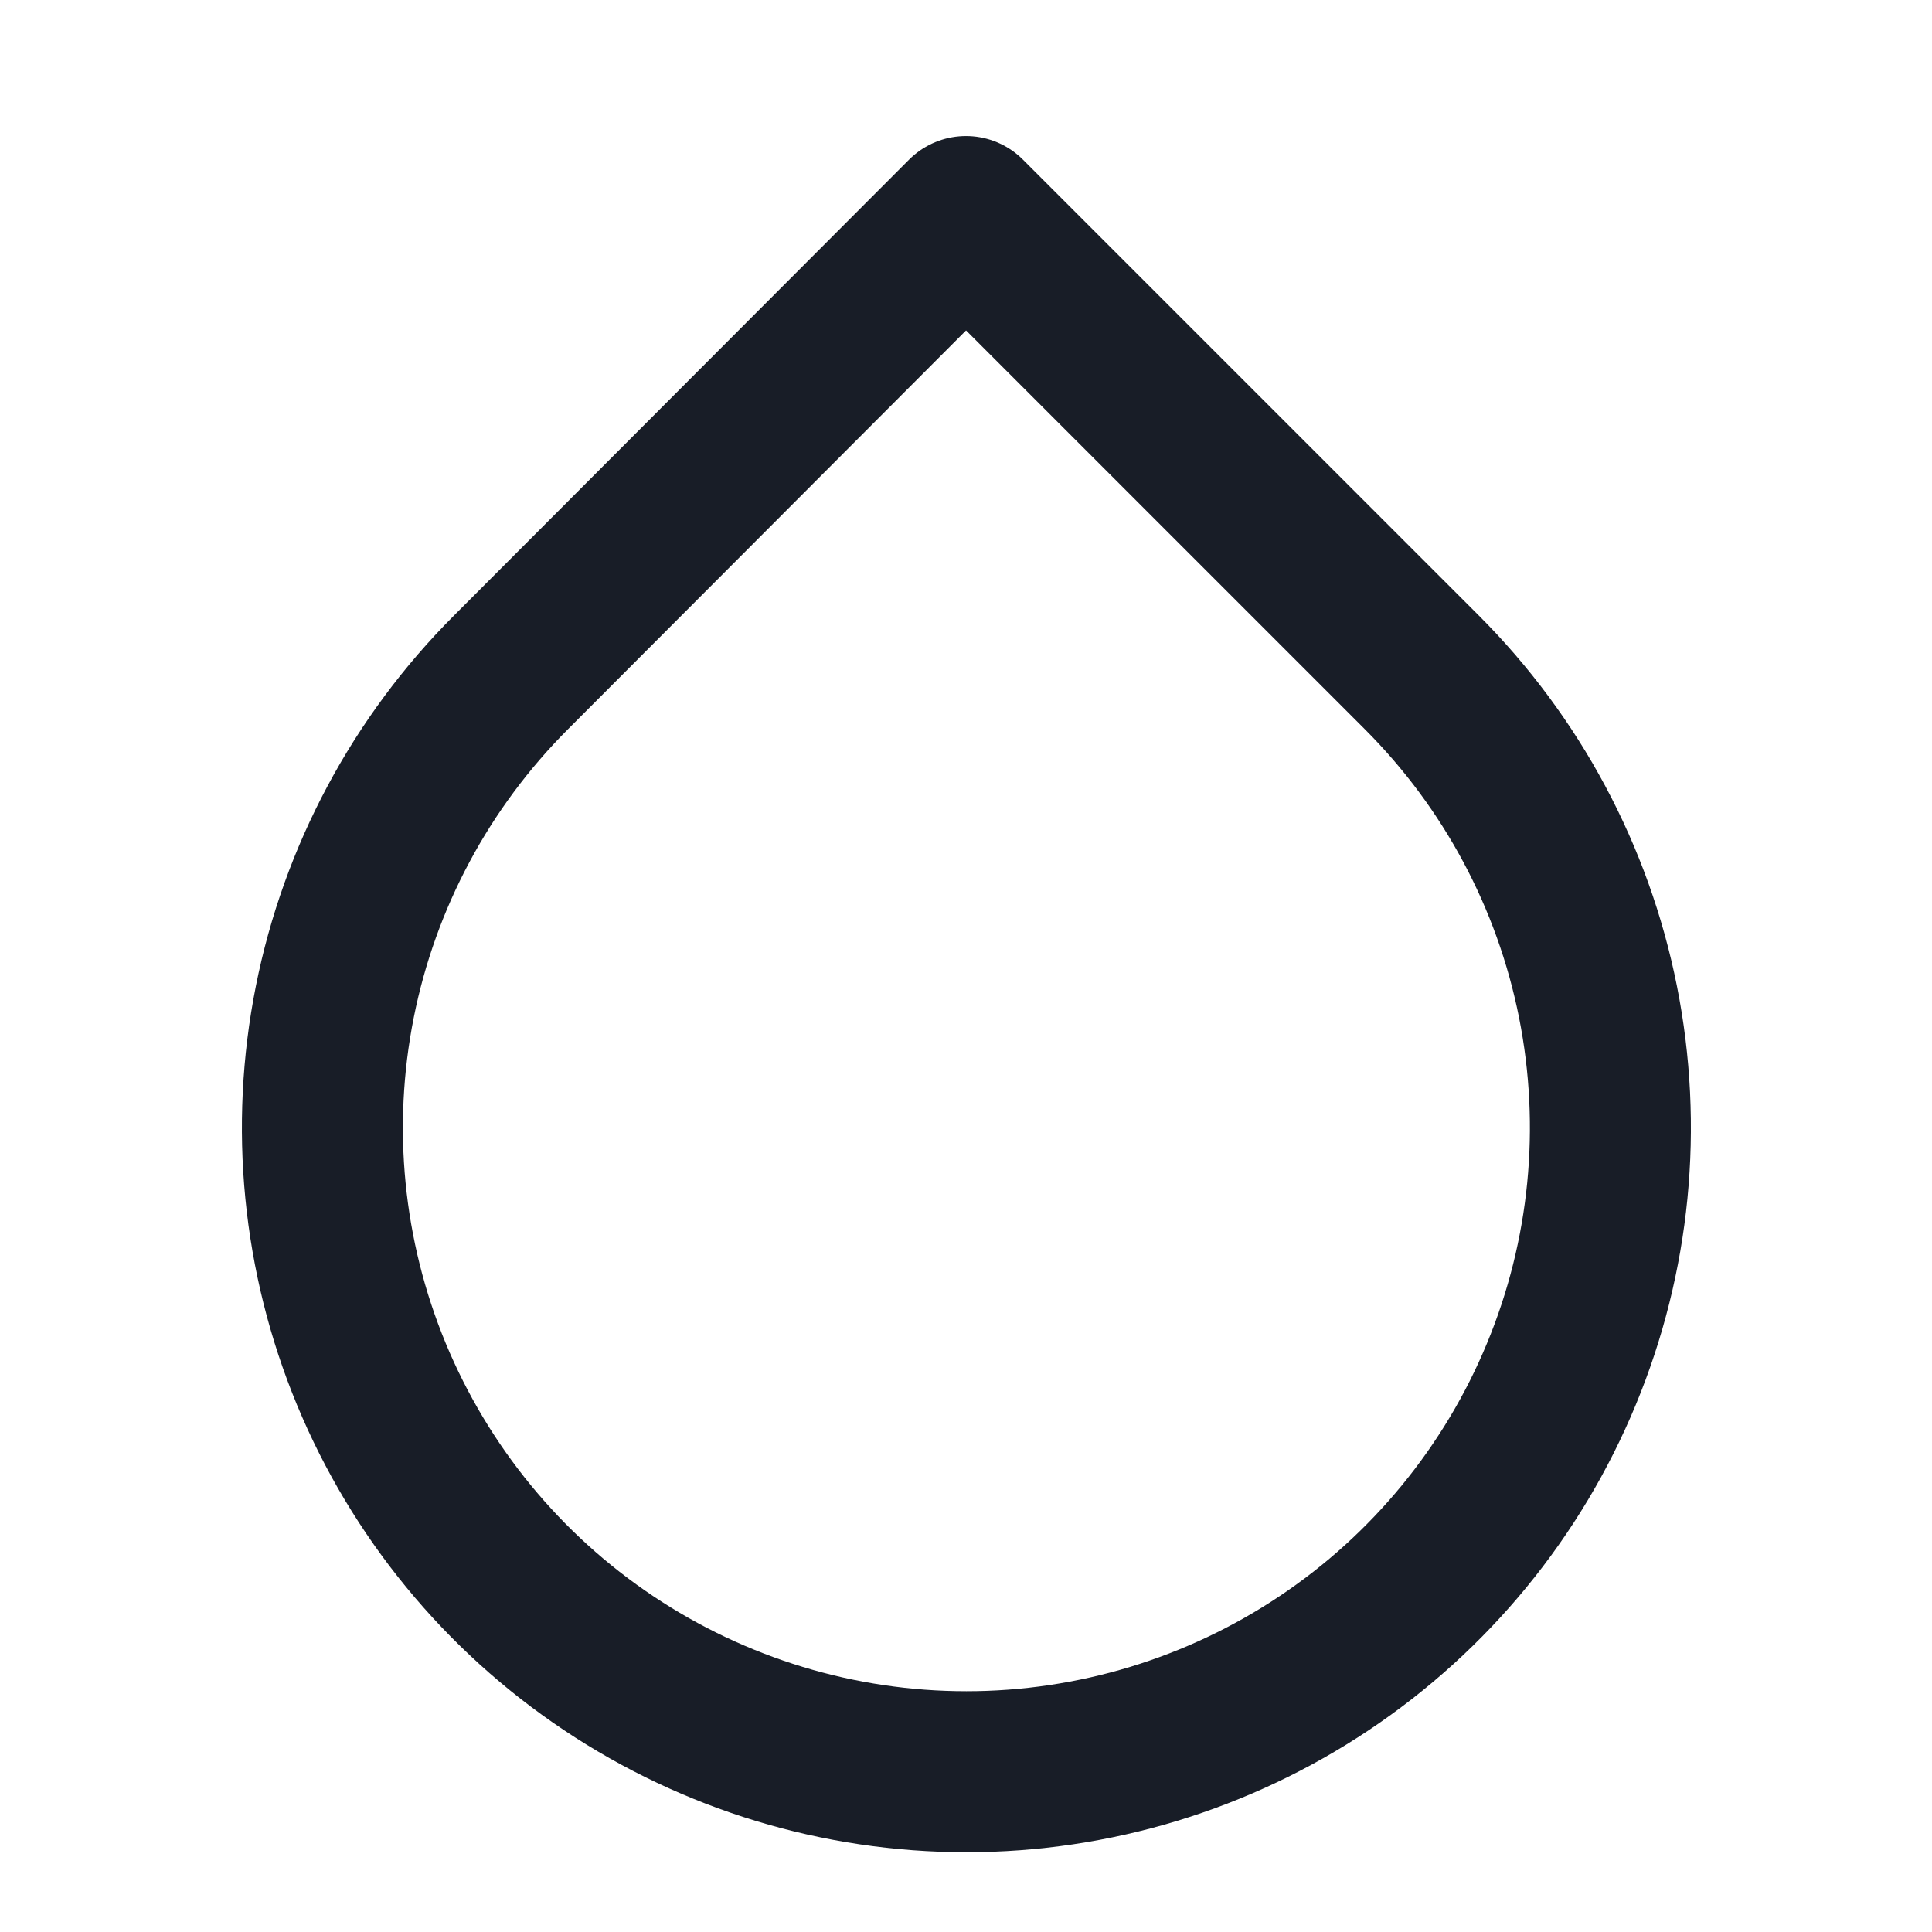
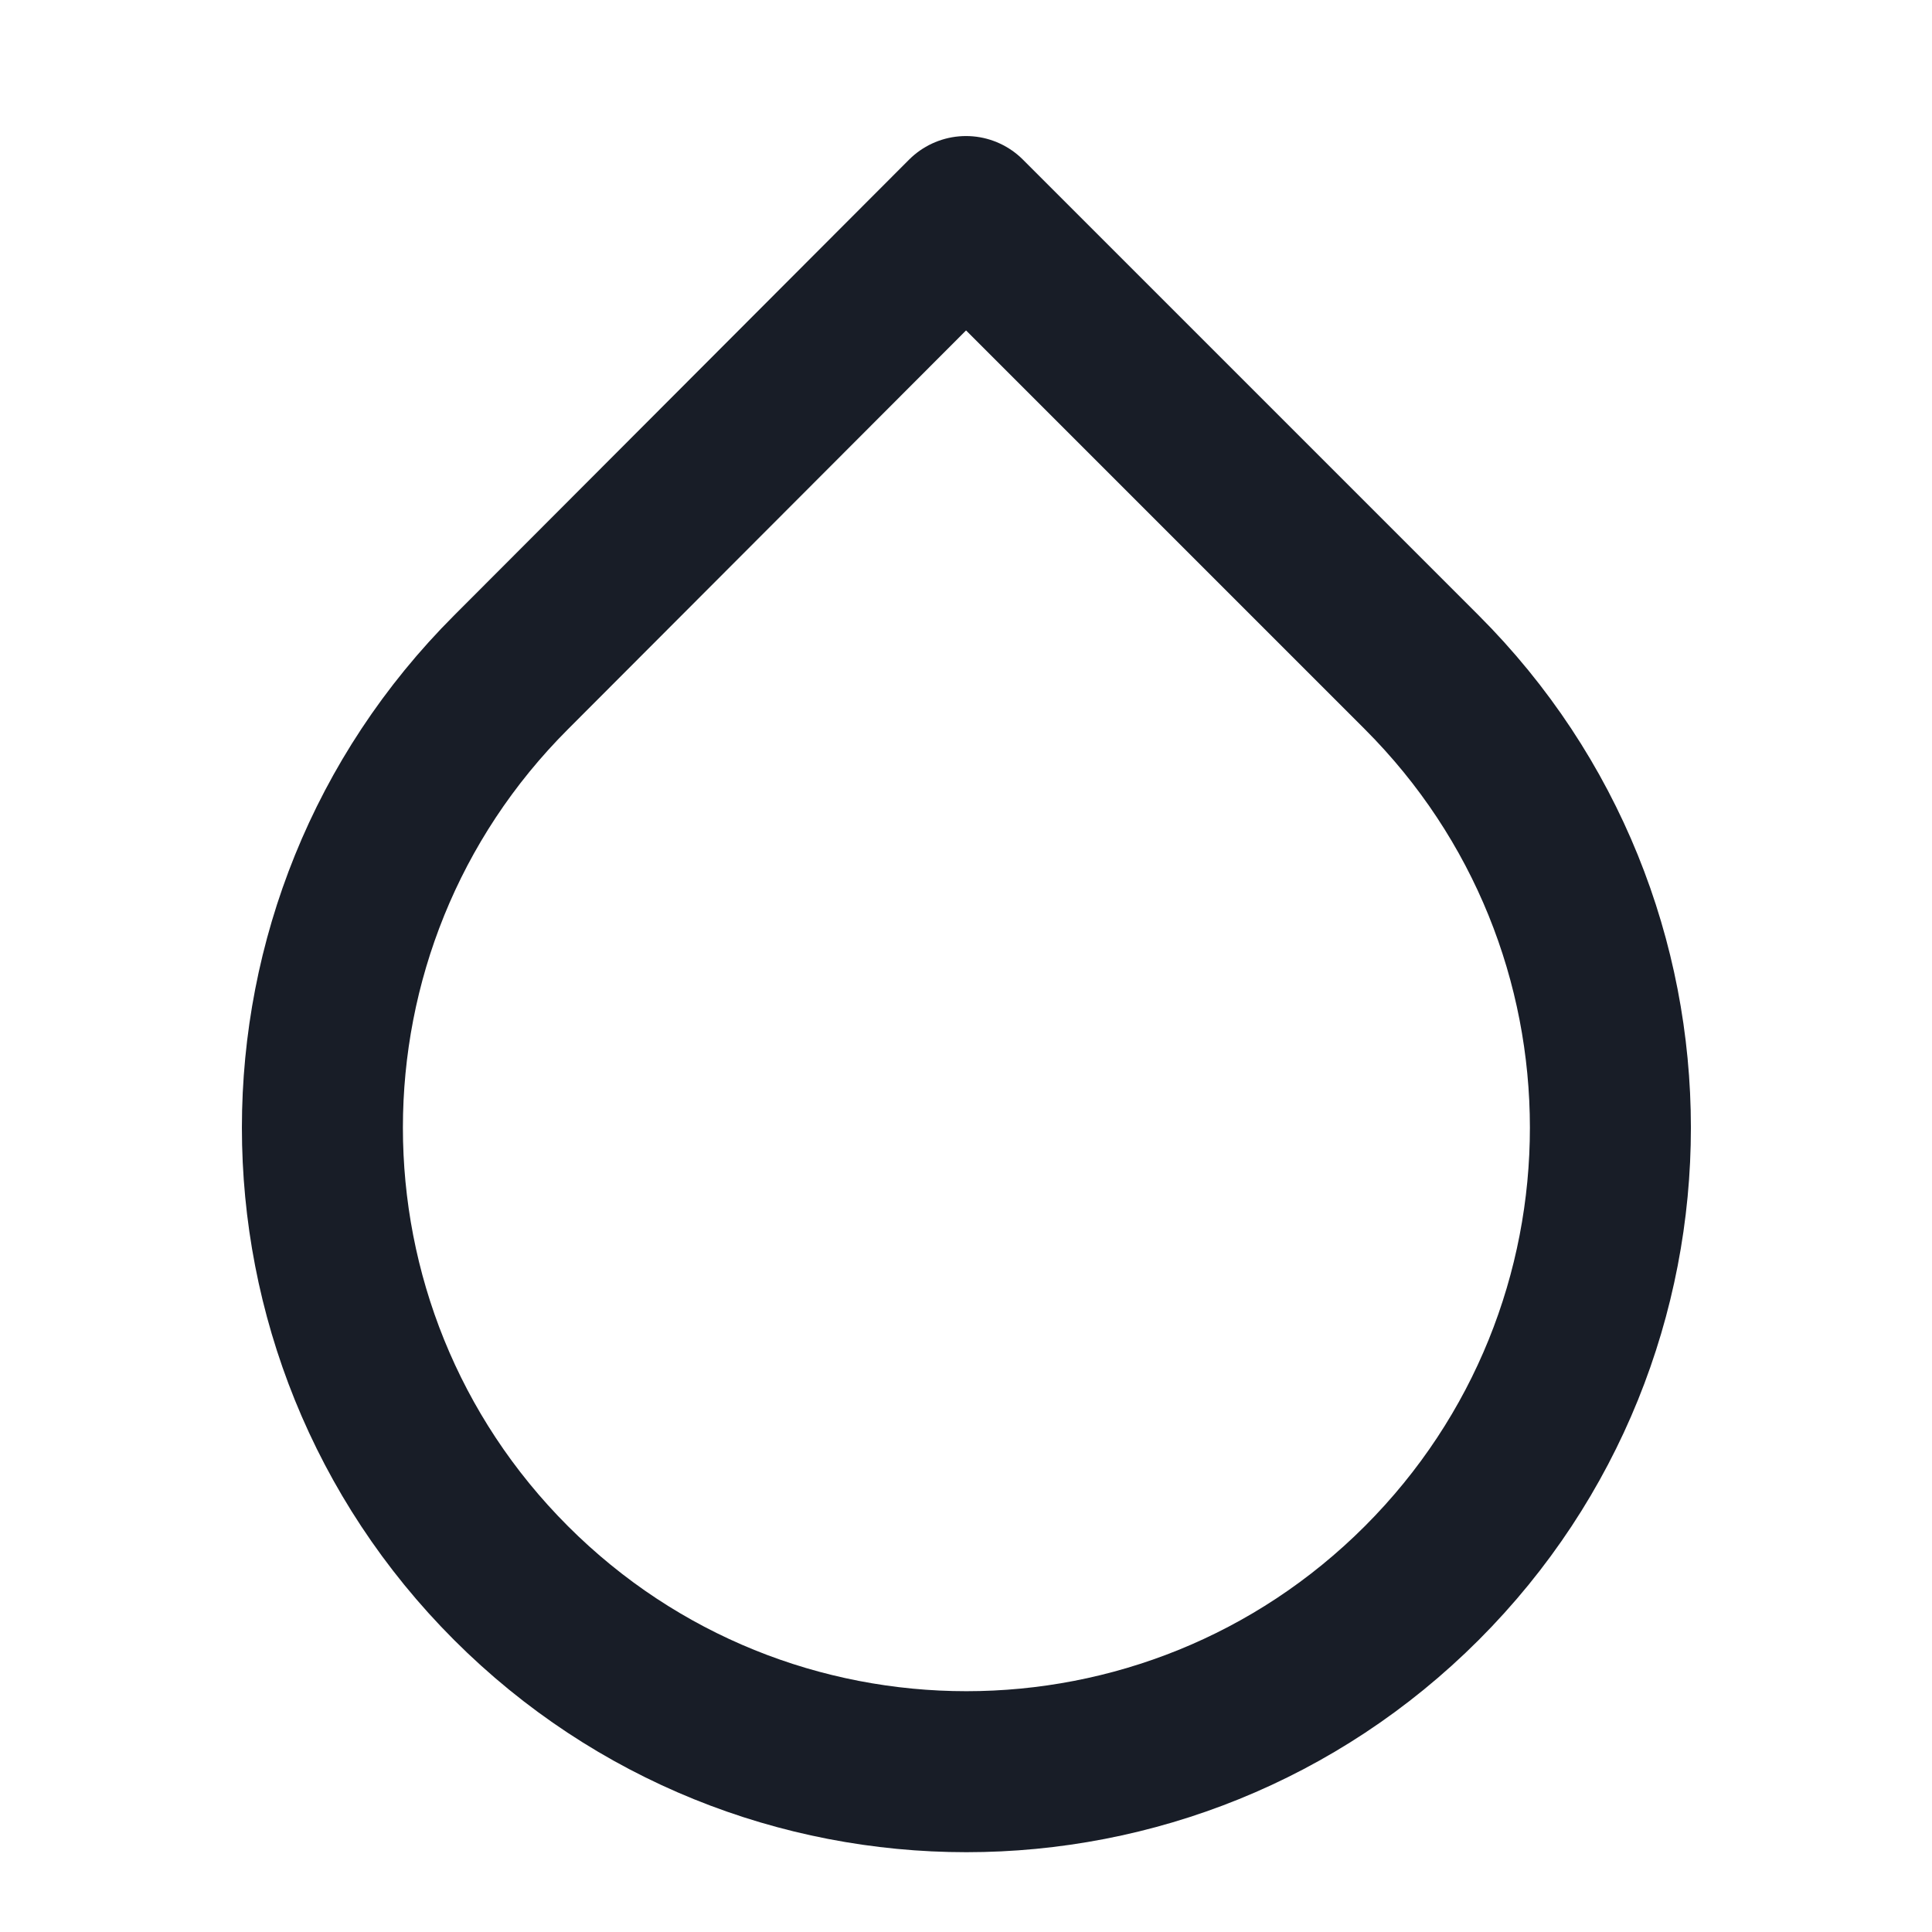
- <svg xmlns="http://www.w3.org/2000/svg" width="24" height="24" viewBox="0 0 24 24" fill="none">
-   <path d="M12 2.69L17.66 8.35C18.779 9.469 19.542 10.894 19.851 12.446C20.16 13.998 20.002 15.607 19.396 17.069C18.791 18.531 17.766 19.781 16.45 20.66C15.134 21.539 13.588 22.009 12.005 22.009C10.422 22.009 8.876 21.539 7.56 20.66C6.244 19.781 5.219 18.531 4.613 17.069C4.008 15.607 3.85 13.998 4.159 12.446C4.468 10.894 5.231 9.469 6.35 8.35L12 2.69Z" stroke="#181D27" stroke-width="2" stroke-linecap="round" stroke-linejoin="round" />
+ <svg xmlns="http://www.w3.org/2000/svg" fill="none" viewBox="0 0 24 24">
+   <path stroke="#181D27" stroke-linecap="round" stroke-linejoin="round" stroke-width="2" d="m12 2.69 5.66 5.66a8 8 0 1 1-11.31 0z" />
</svg>
